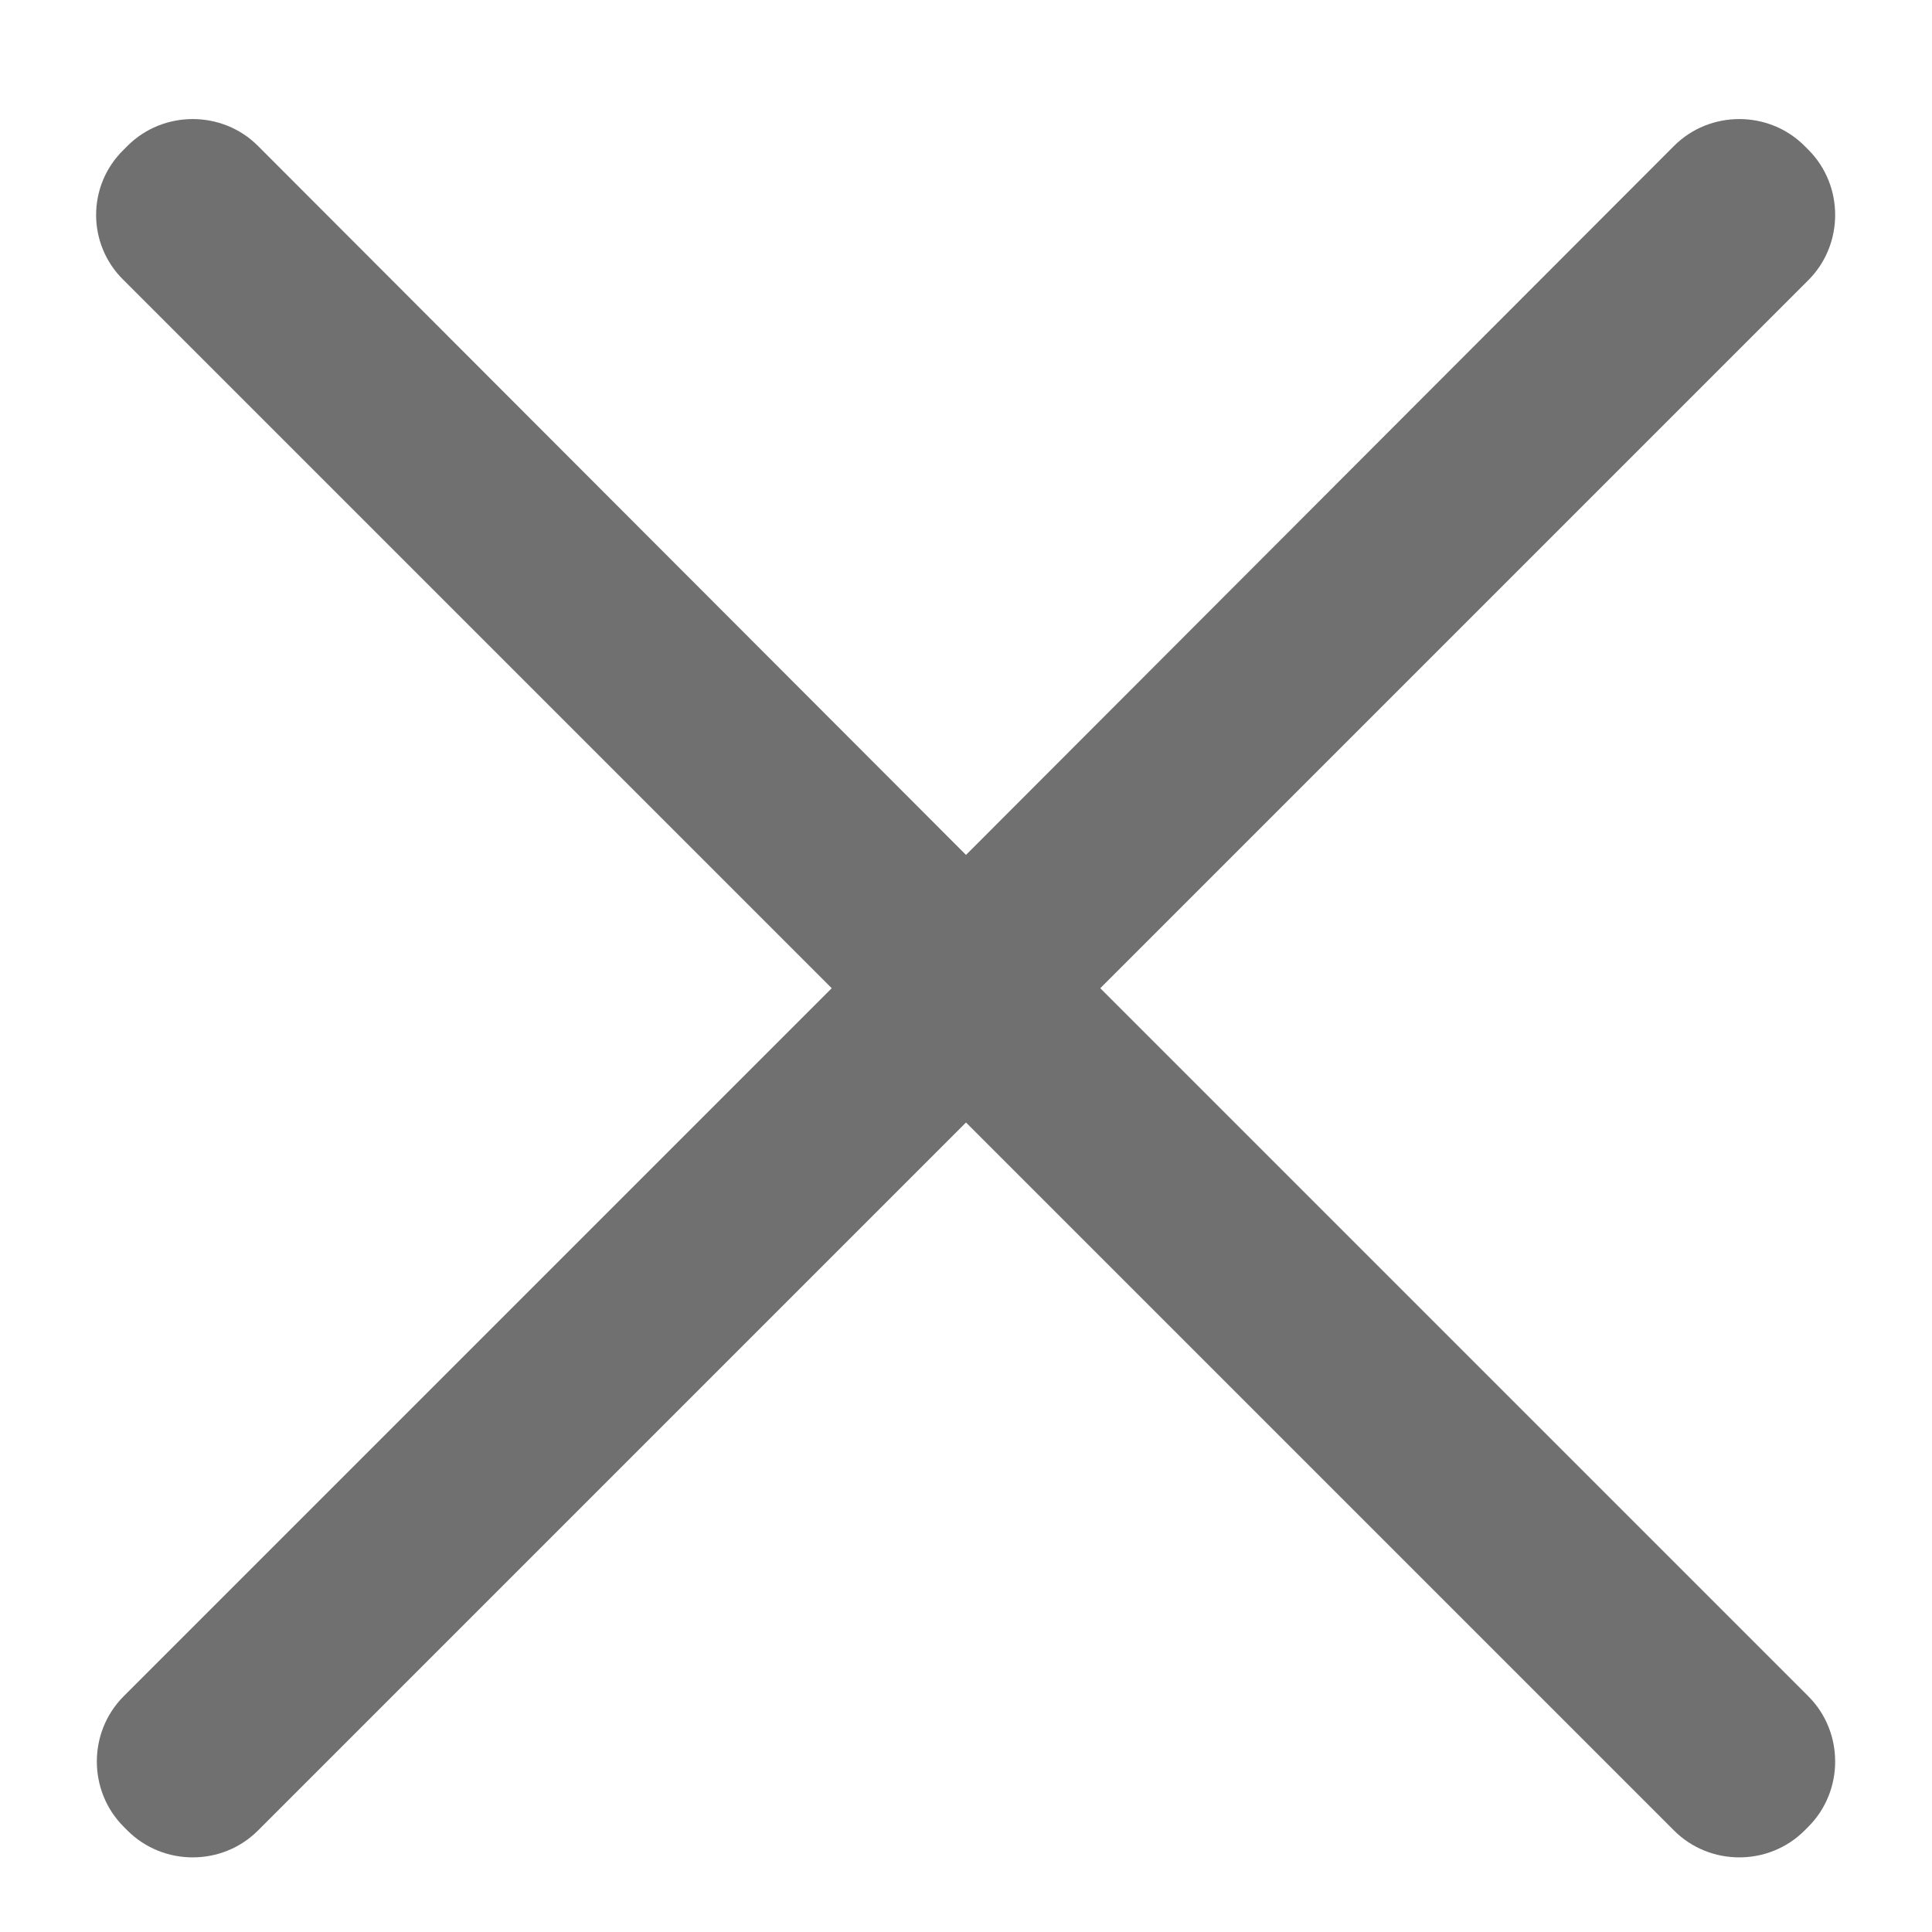
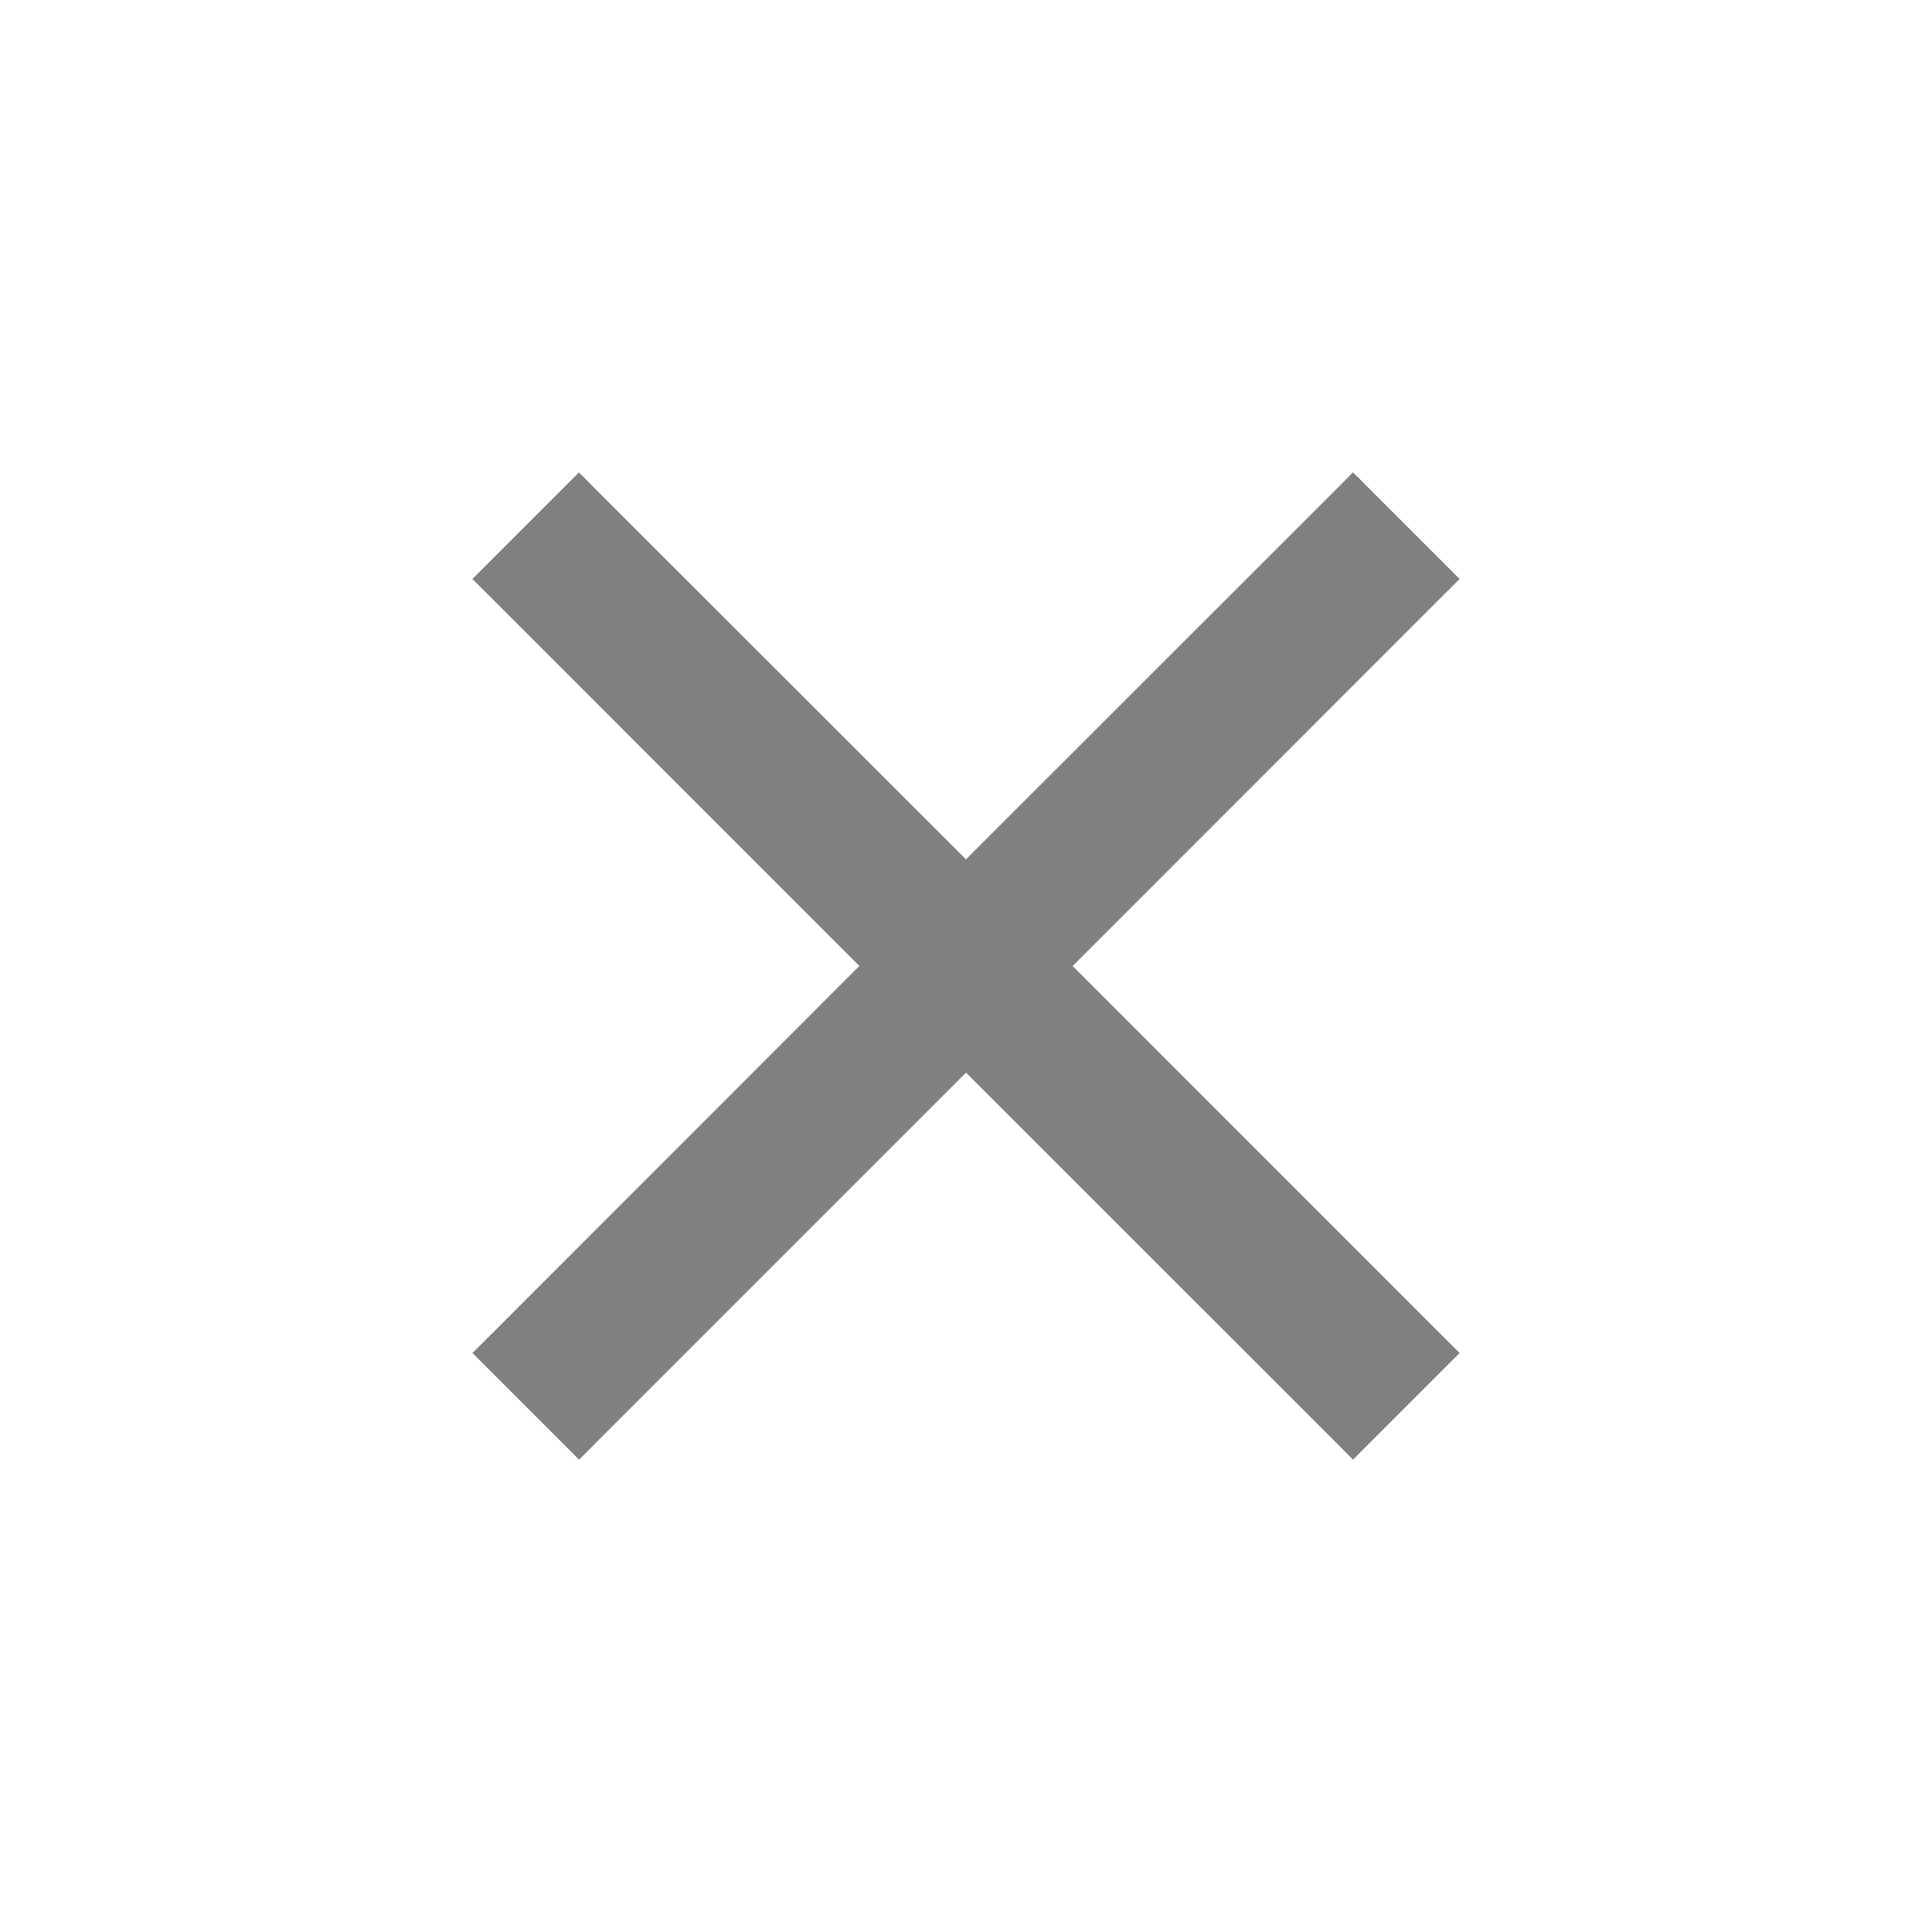
- <svg xmlns="http://www.w3.org/2000/svg" t="1618827371709" class="icon" viewBox="0 0 1024 1024" version="1.1" p-id="2176" width="12" height="12">
-   <defs>
-     <style type="text/css" />
-   </defs>
-   <path d="M583.168 523.776L958.464 148.48c18.944-18.944 18.944-50.176 0-69.12l-2.048-2.048c-18.944-18.944-50.176-18.944-69.12 0L512 453.12 136.704 77.312c-18.944-18.944-50.176-18.944-69.12 0l-2.048 2.048c-19.456 18.944-19.456 50.176 0 69.12l375.296 375.296L65.536 899.072c-18.944 18.944-18.944 50.176 0 69.12l2.048 2.048c18.944 18.944 50.176 18.944 69.12 0L512 594.944 887.296 970.24c18.944 18.944 50.176 18.944 69.12 0l2.048-2.048c18.944-18.944 18.944-50.176 0-69.12L583.168 523.776z" p-id="2177" fill="#707070" />
+ <svg xmlns="http://www.w3.org/2000/svg" viewBox="0 0 16 16" width="16" height="16">
+   <path d="M4.795 3.912l-.883.883.147.146L7.117 8 4.06 11.059l-.147.146.883.883.146-.147L8 8.883l3.059 3.058.146.147.883-.883-.147-.146L8.883 8l3.058-3.059.147-.146-.883-.883-.146.147L8 7.117 4.941 4.06z" fill="gray" fill-rule="evenodd" font-family="sans-serif" font-weight="400" overflow="visible" style="font-feature-settings:normal;font-variant-alternates:normal;font-variant-caps:normal;font-variant-ligatures:normal;font-variant-numeric:normal;font-variant-position:normal;isolation:auto;mix-blend-mode:normal;shape-padding:0;text-decoration-color:#000;text-decoration-line:none;text-decoration-style:solid;text-indent:0;text-orientation:mixed;text-transform:none" white-space="normal" />
</svg>
